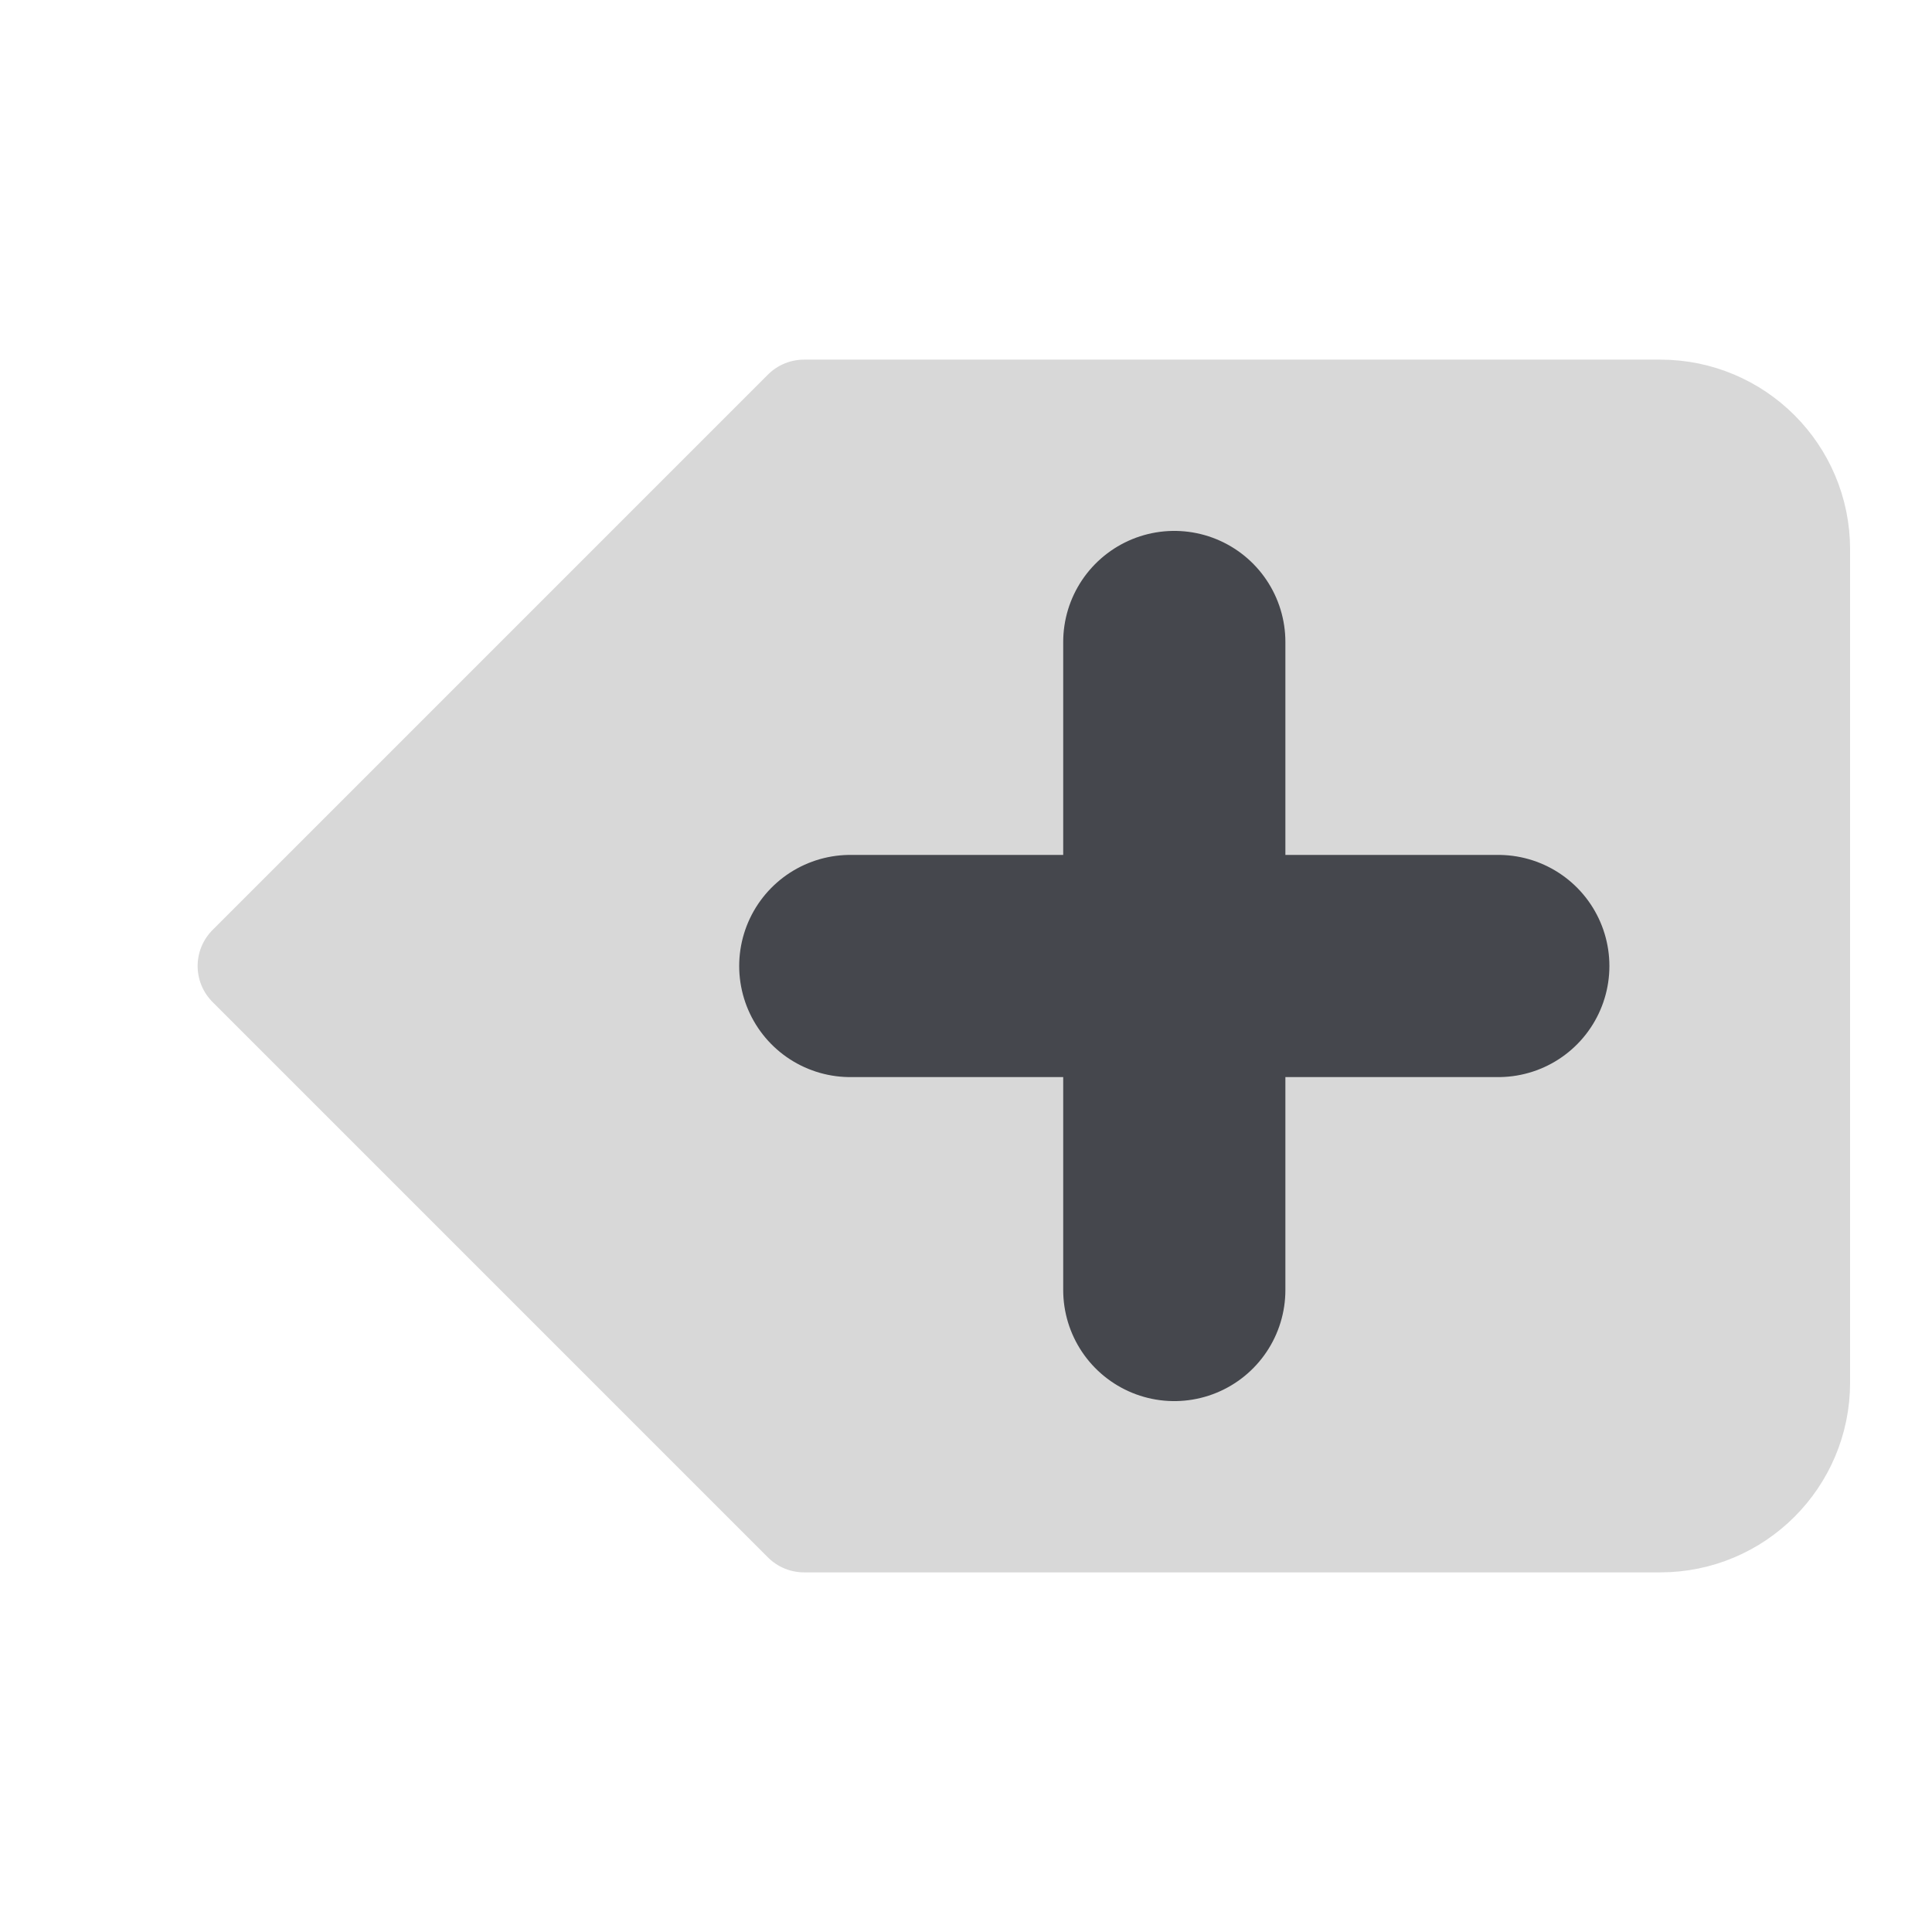
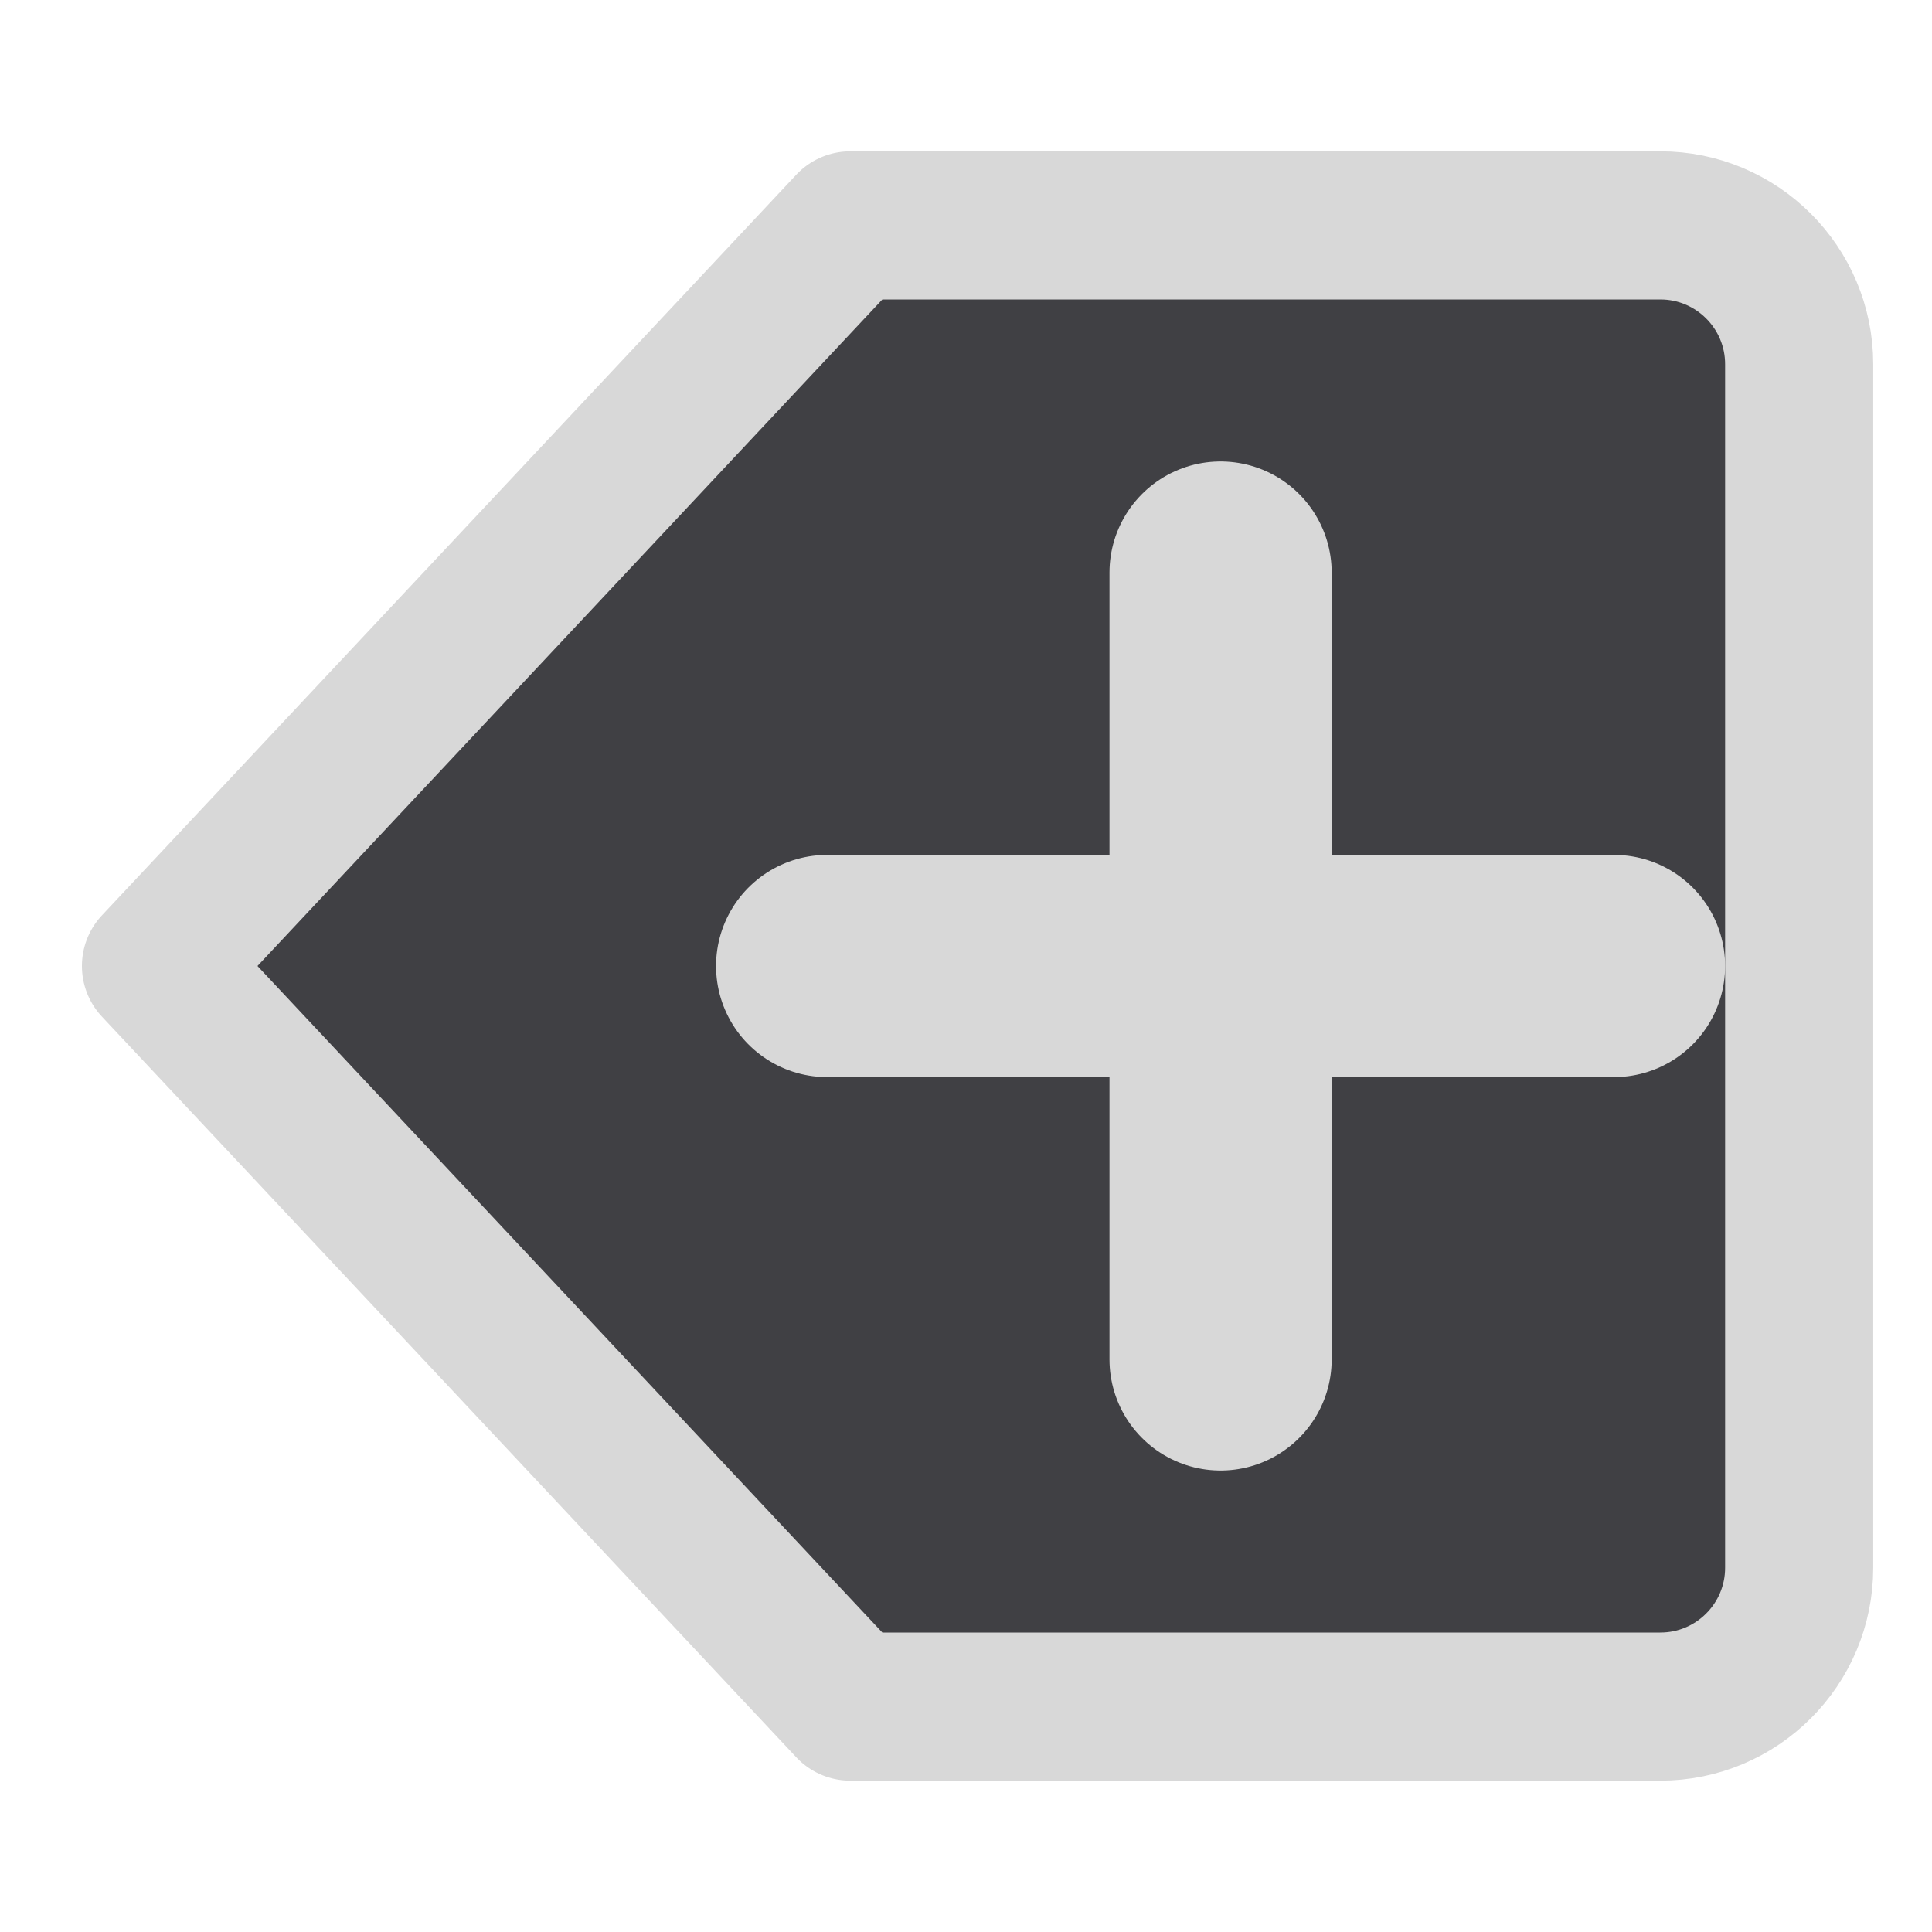
<svg xmlns="http://www.w3.org/2000/svg" width="24" height="24" viewBox="0 0 24 24">
  <g stroke-linecap="round" stroke-linejoin="round">
    <g transform="translate(12 12) scale(1.15) translate(-12 -12)">
      <g transform="matrix(-1 0 0 1 24 0)">
-         <path fill="#D8D8D8" stroke="#D8D8D8" stroke-width="1.1" d="M4.5 6h9.25l6 6-6 6H4.5A1.5 1.5 0 0 1 3 16.5v-9A1.5 1.5 0 0 1 4.5 6z" />
-         <path fill="none" stroke="#45474D" stroke-width="2.4" d="M9.75 8.5v7M6.25 12h7" />
+         <path fill="#404044" stroke="#D8D8D8" stroke-width="1.6" d="M4.5 4h8.75l7.5 8-7.5 8H4.5A1.5 1.5 0 0 1 3 18.5v-13A1.5 1.5 0 0 1 4.5 4z" />
+         <path fill="none" stroke="#D8D8D8" stroke-width="2.4" d="M9.25 7.75v8.5M5 12h8.5" />
      </g>
    </g>
  </g>
</svg>
